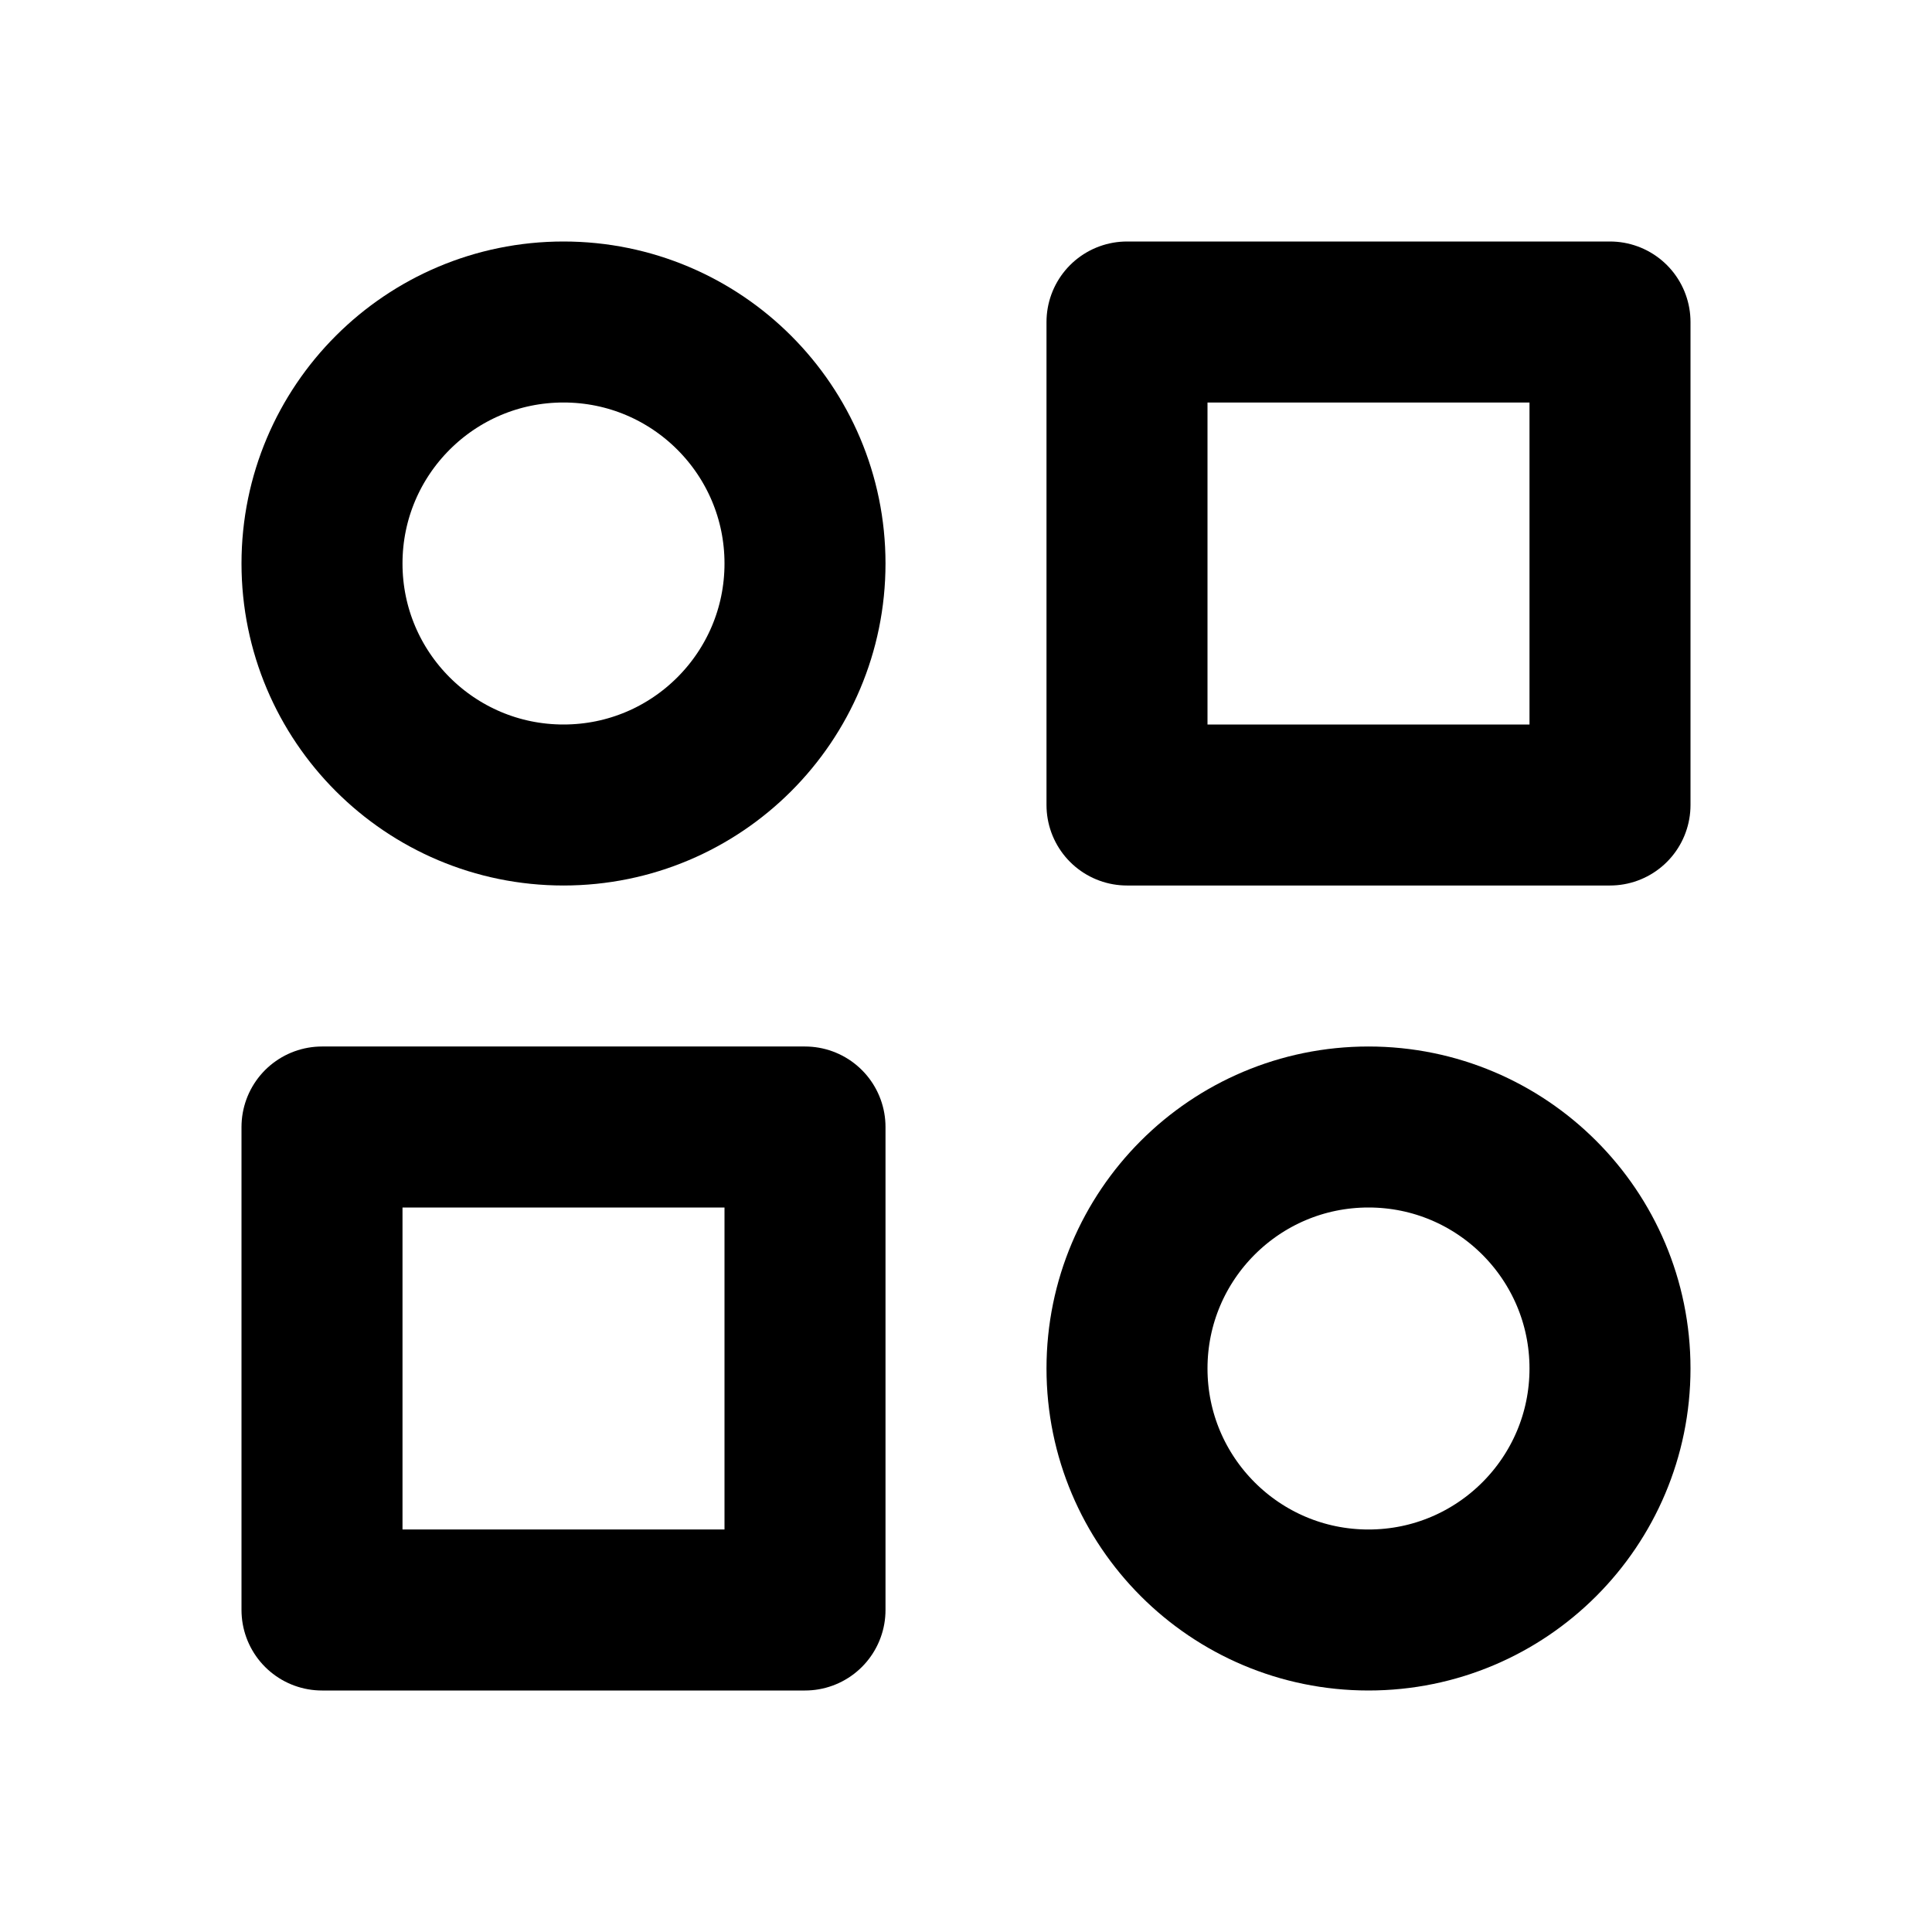
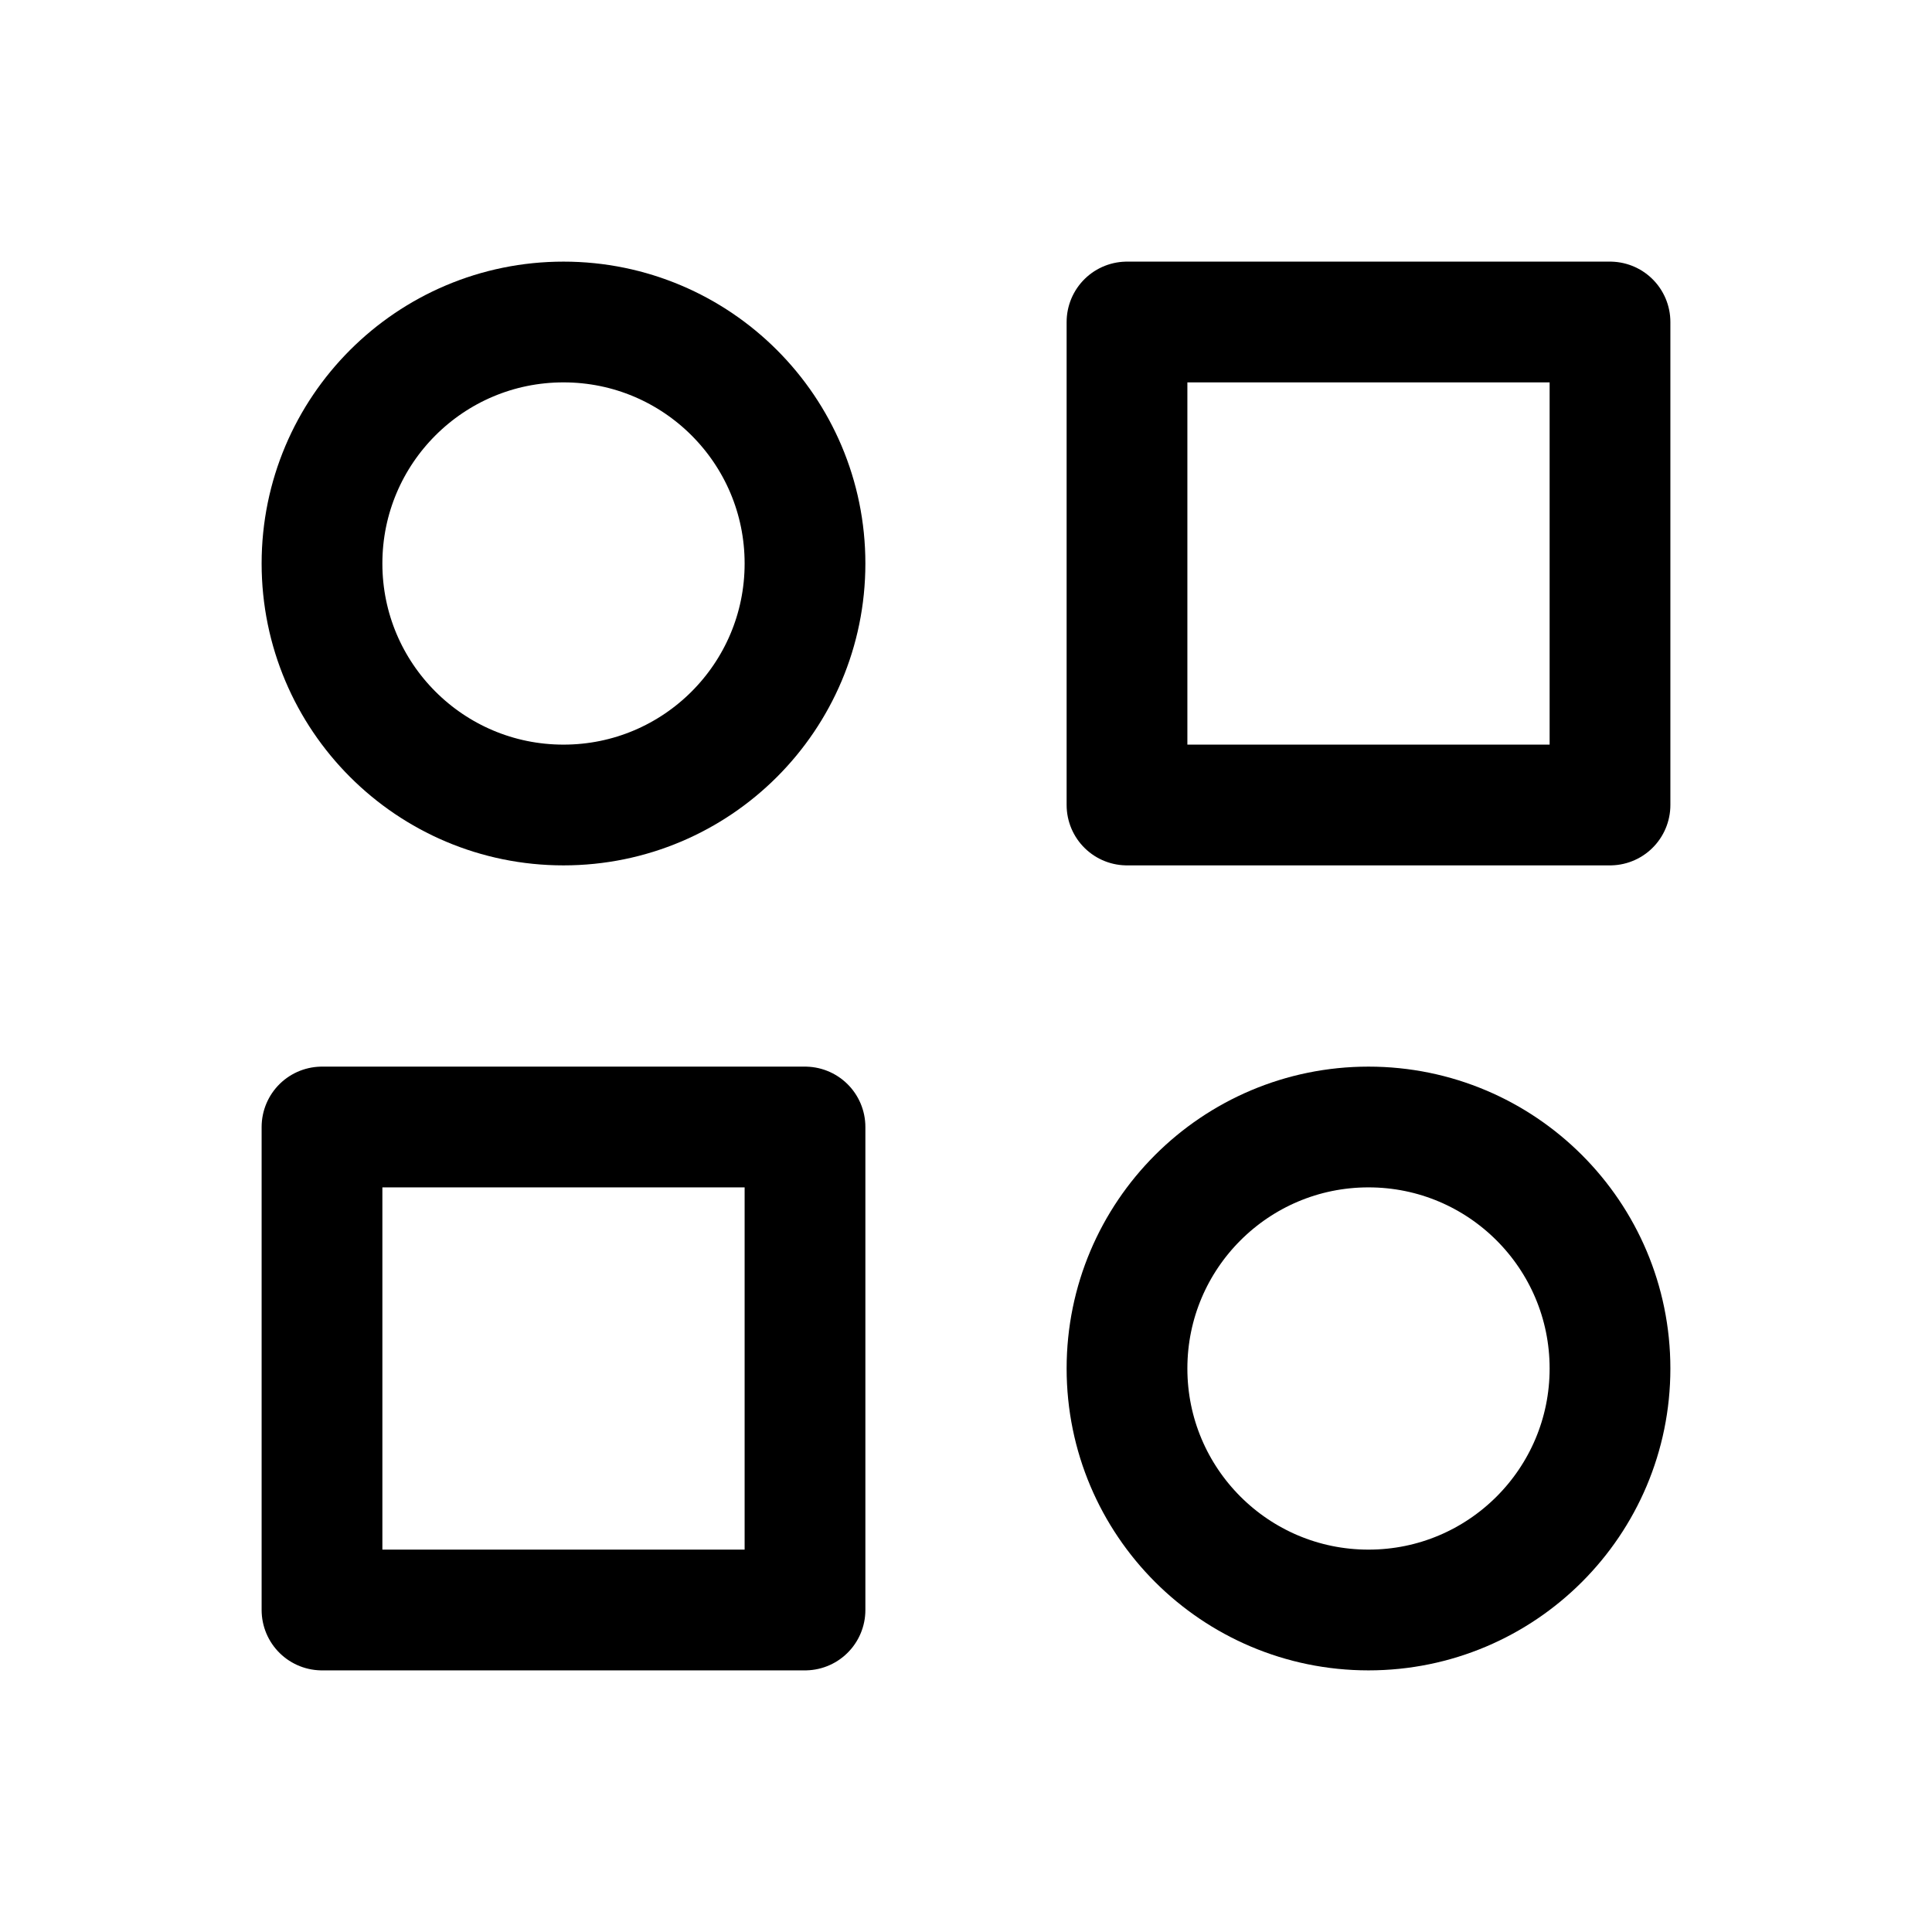
- <svg xmlns="http://www.w3.org/2000/svg" width="24" height="24" viewBox="0 0 24 24" fill="none" stroke="currentColor" stroke-width="2" stroke-linecap="round" stroke-linejoin="round">
+ <svg xmlns="http://www.w3.org/2000/svg" width="24" height="24" viewBox="0 0 24 24" fill="none" stroke="currentColor" stroke-width="1.5" stroke-linecap="round" stroke-linejoin="round">
  <path stroke="none" d="M0 0h24v24H0z" fill="none" />
  <path d="M14 4h6v6h-6z" />
  <path d="M4 14h6v6h-6z" />
  <path d="M17 17m-3 0a3 3 0 1 0 6 0a3 3 0 1 0 -6 0" />
  <path d="M7 7m-3 0a3 3 0 1 0 6 0a3 3 0 1 0 -6 0" />
</svg>
